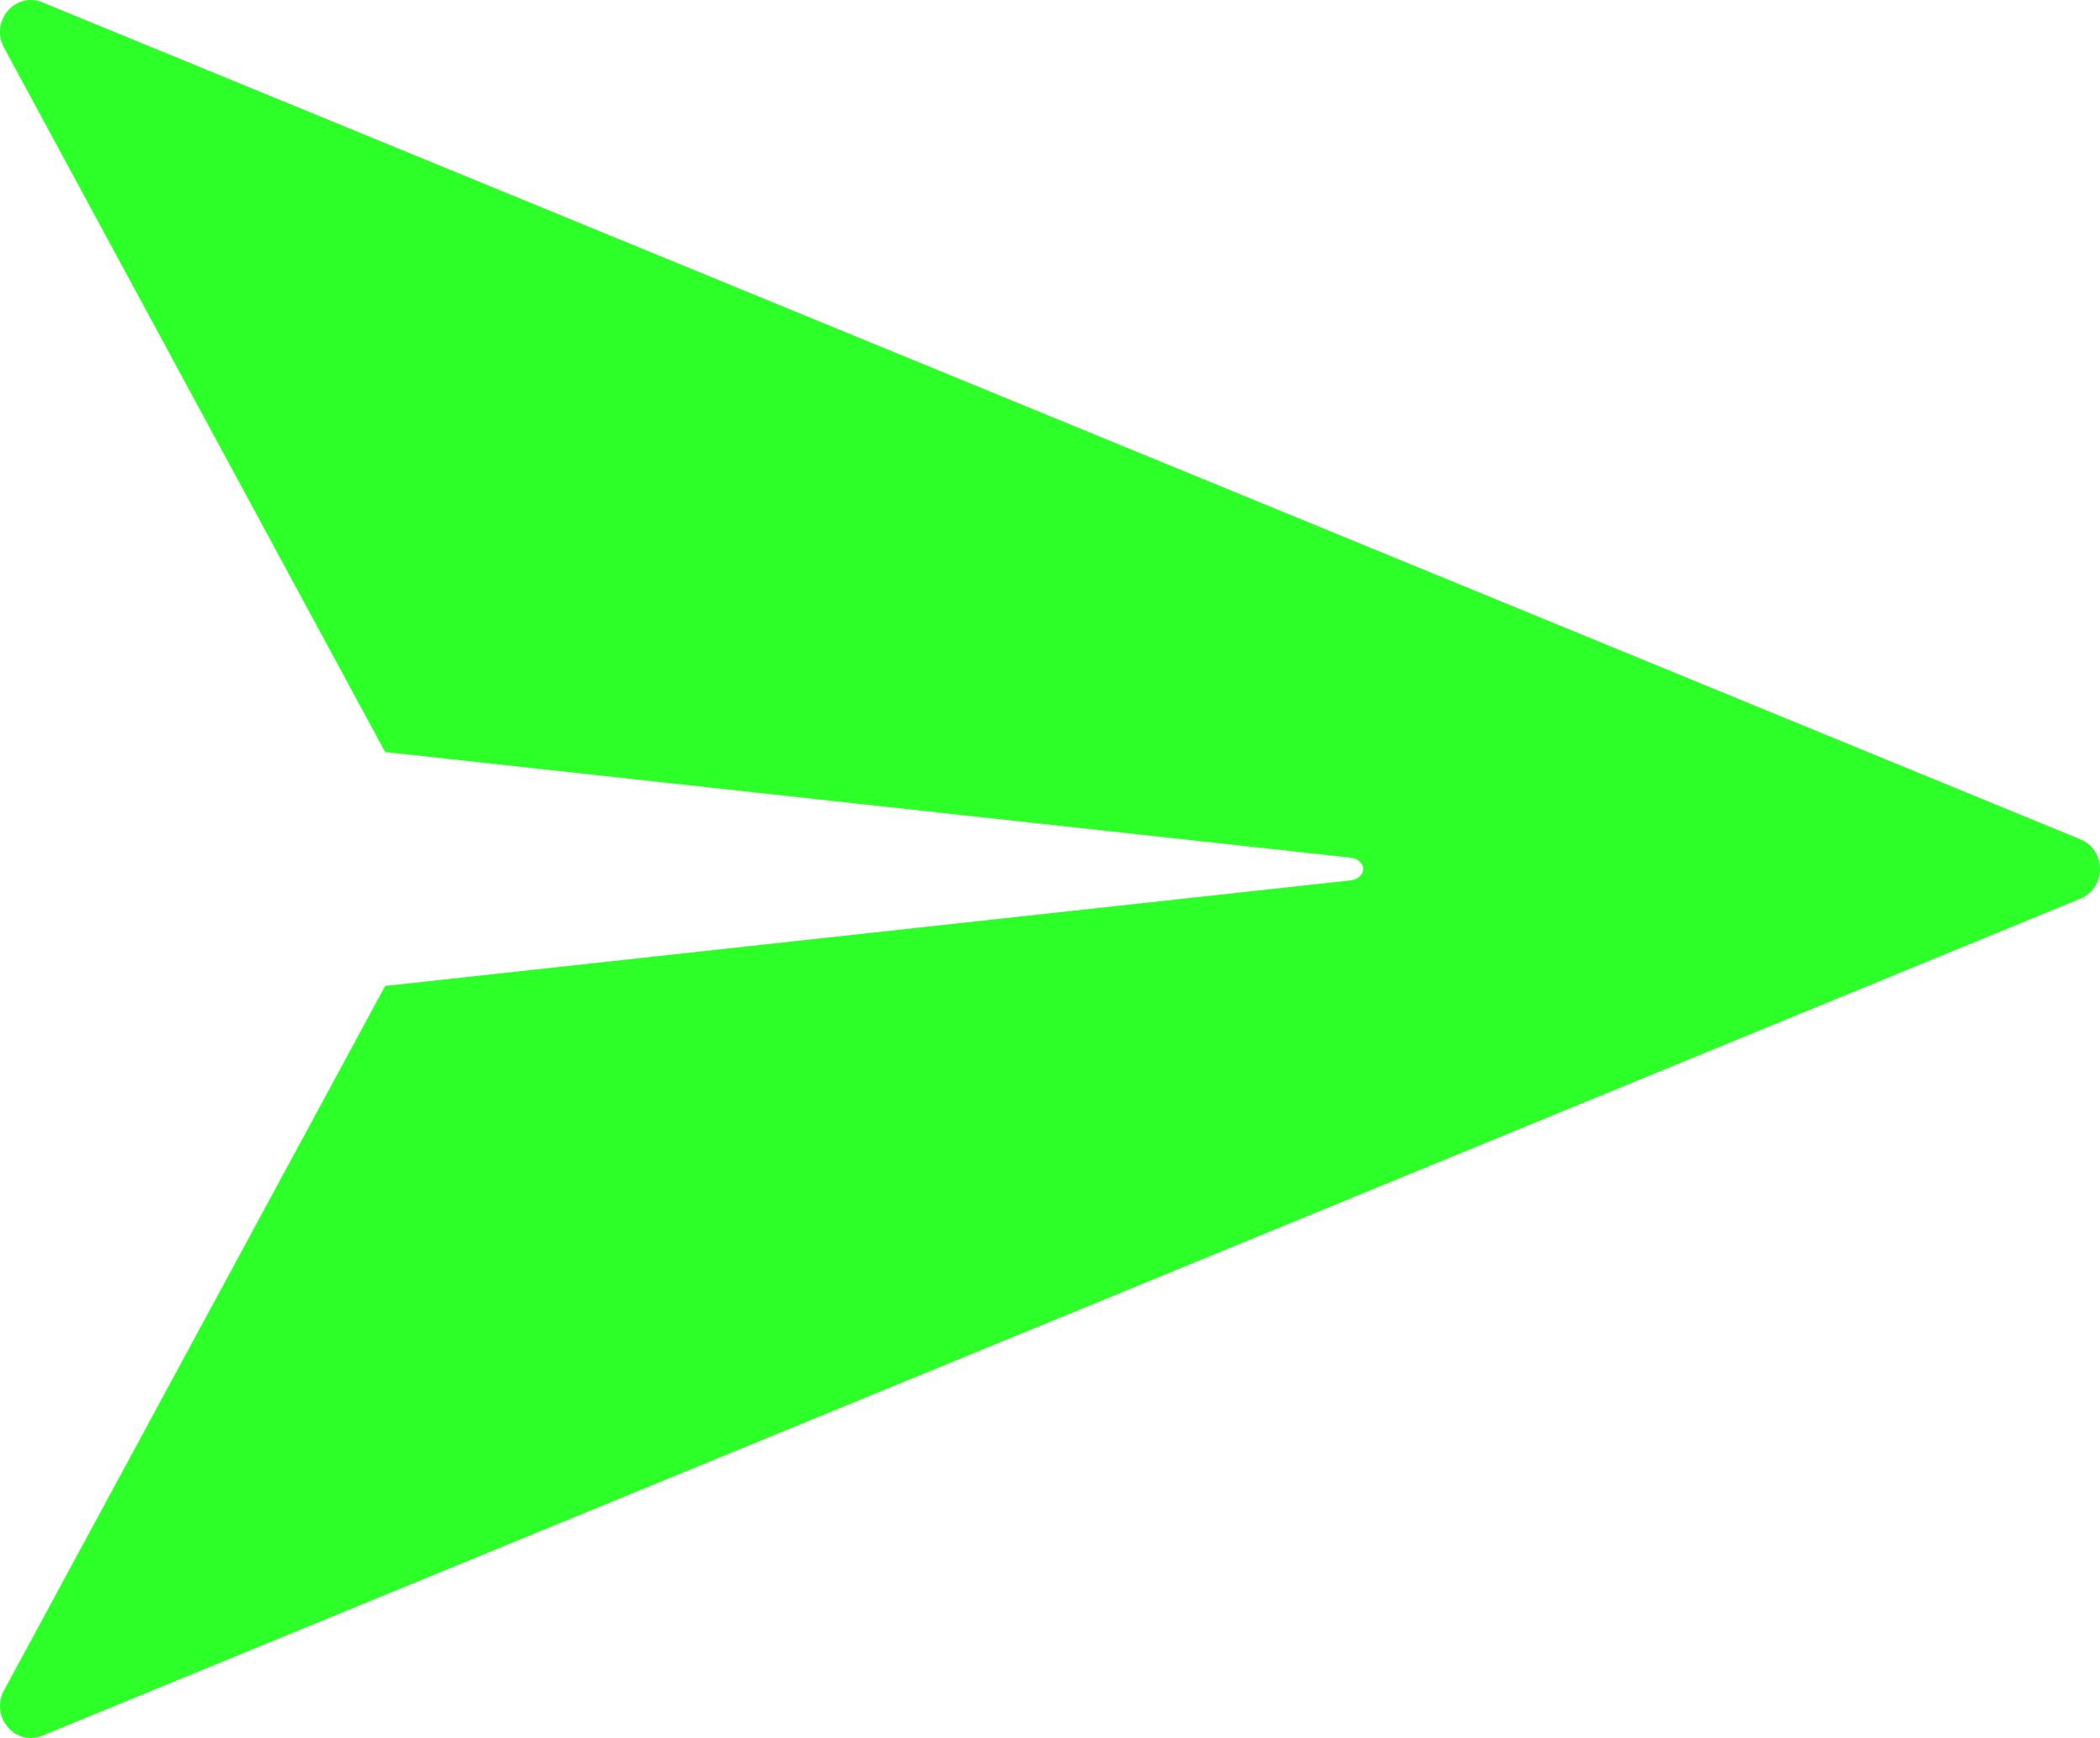
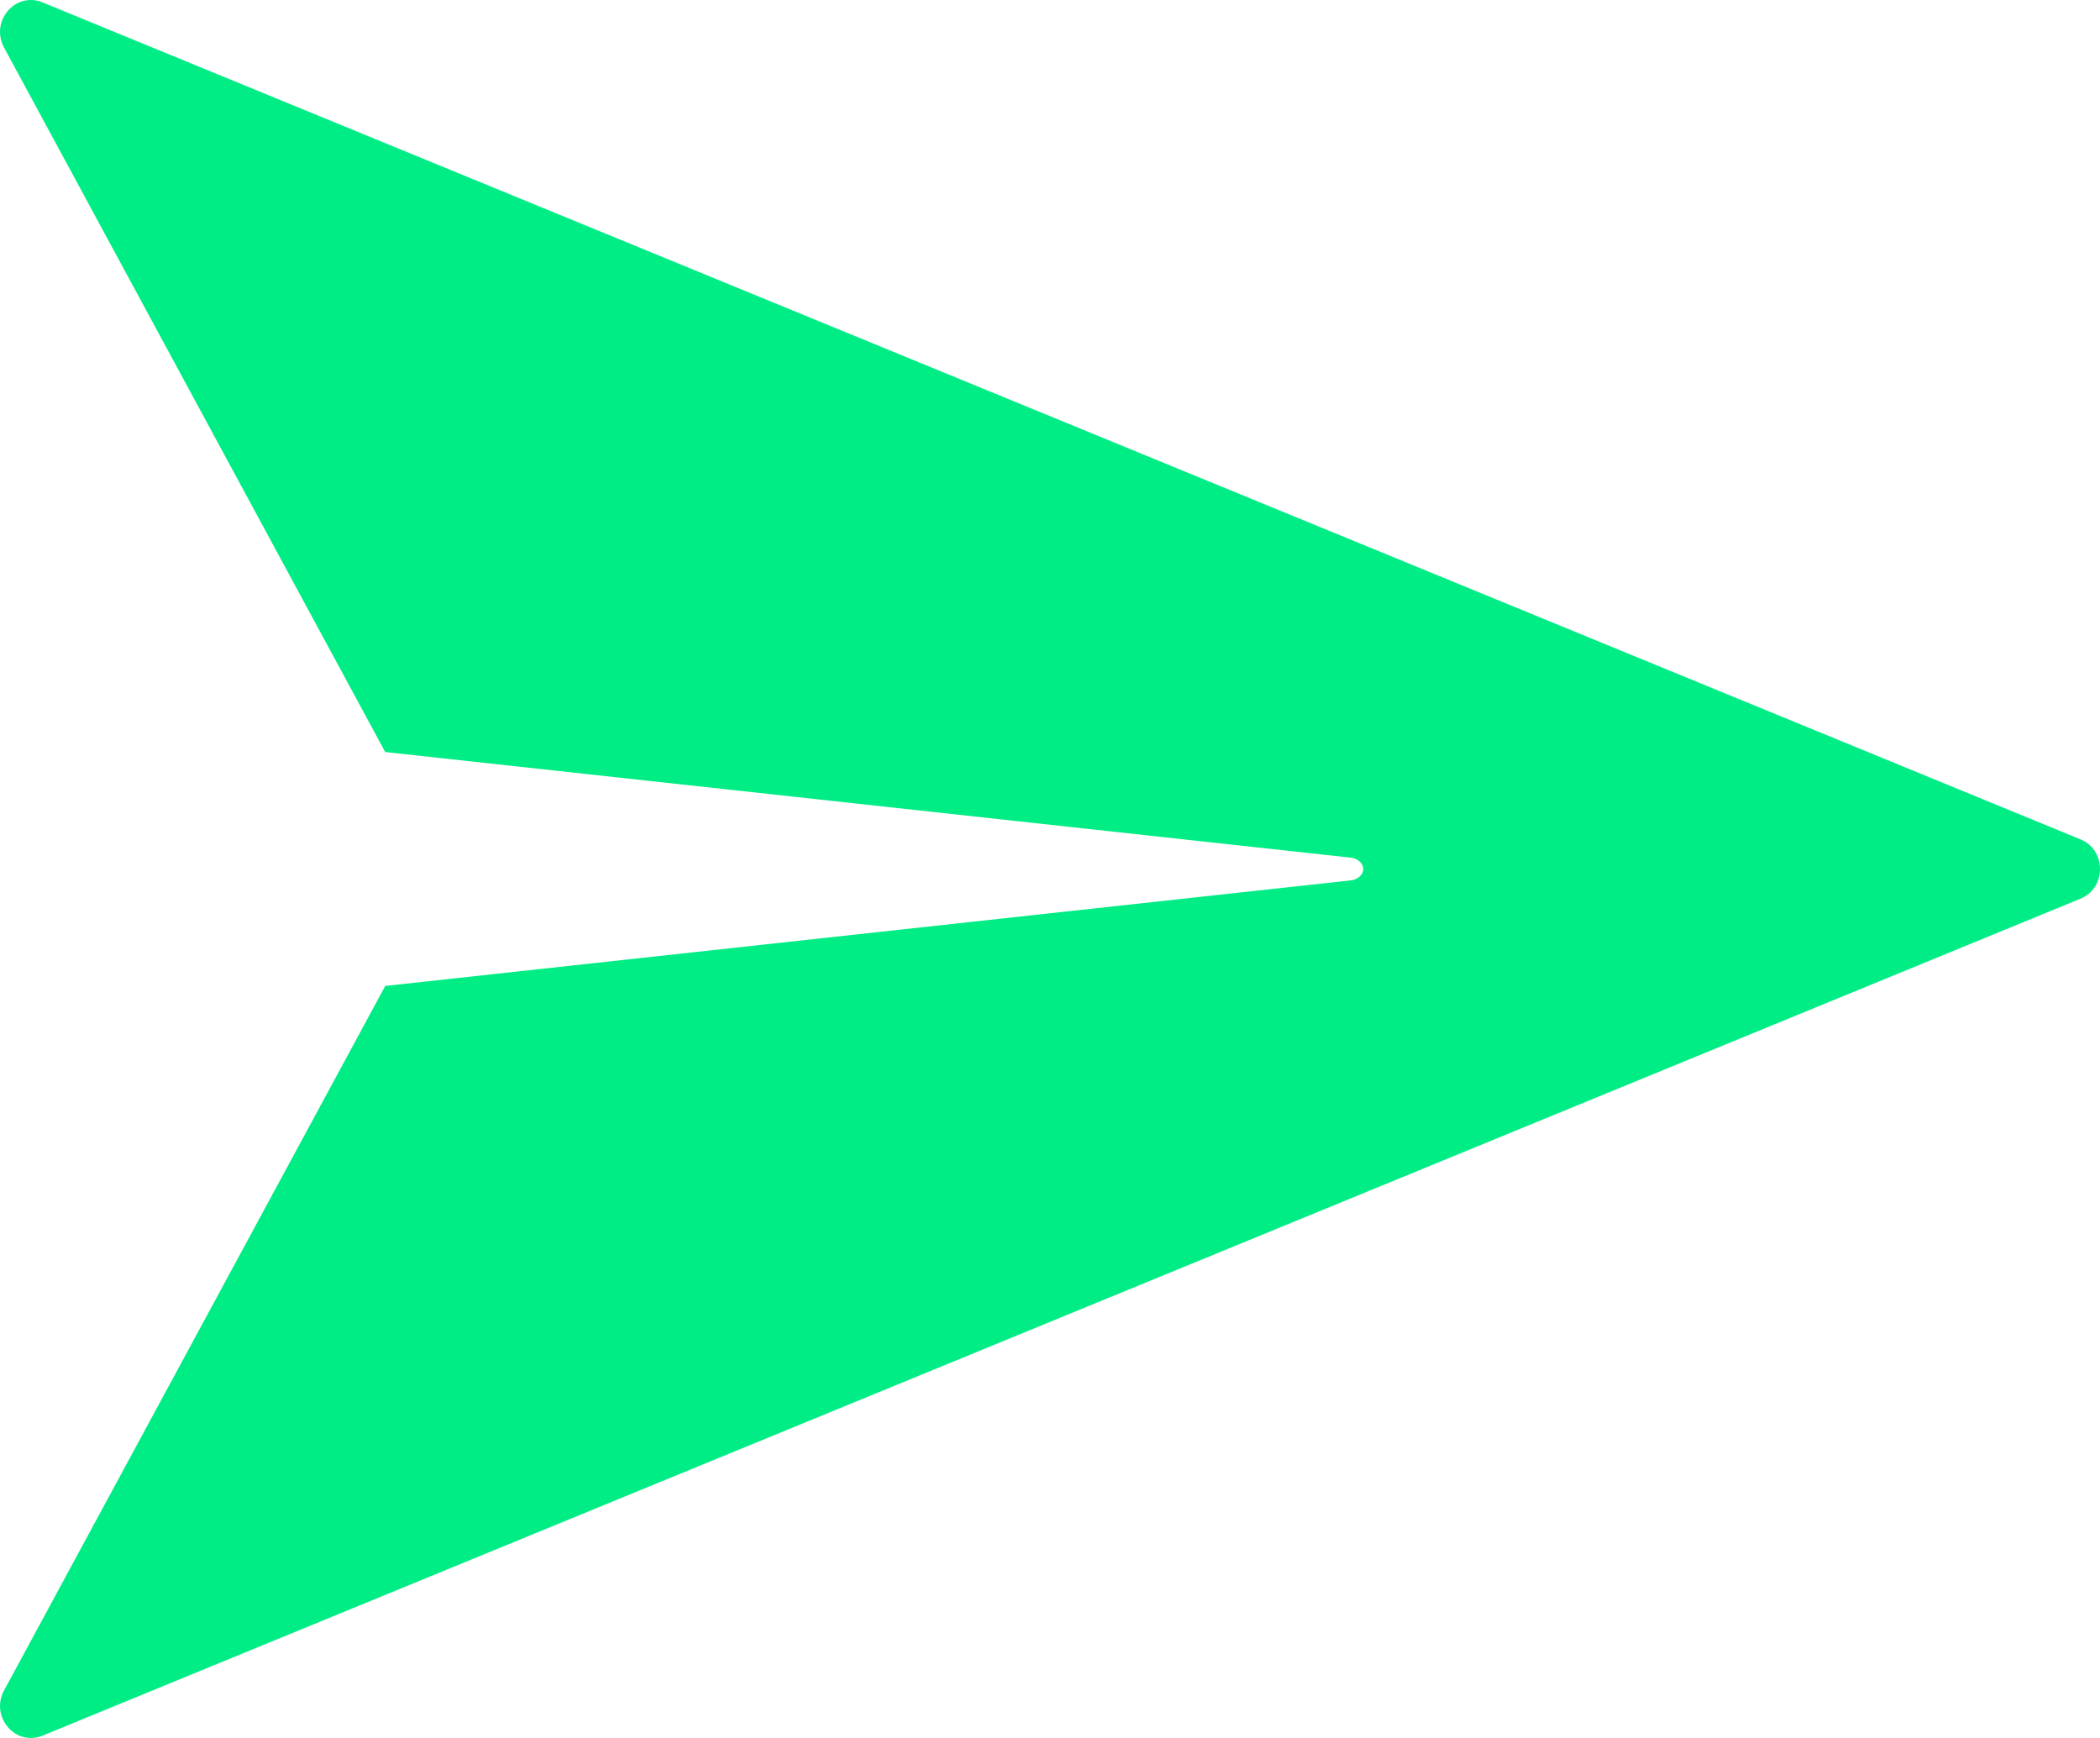
<svg xmlns="http://www.w3.org/2000/svg" width="29" height="24" viewBox="0 0 29 24" fill="none">
-   <path fillRule="evenodd" clipRule="evenodd" d="M5.32 10.386L0.056 0.657C-0.034 0.49 -0.014 0.294 0.108 0.151C0.229 0.008 0.417 -0.038 0.587 0.033L28.731 11.591C28.897 11.659 29 11.816 29 12C29 12.184 28.897 12.341 28.731 12.41L0.587 23.968C0.416 24.038 0.229 23.992 0.108 23.849C-0.014 23.706 -0.034 23.509 0.056 23.344L5.32 13.615L18.648 12.158C18.75 12.147 18.826 12.08 18.826 12C18.826 11.921 18.751 11.854 18.648 11.843L5.32 10.385V10.386Z" fill="#2DFF28" />
+   <path fillRule="evenodd" clipRule="evenodd" d="M5.32 10.386L0.056 0.657C-0.034 0.49 -0.014 0.294 0.108 0.151C0.229 0.008 0.417 -0.038 0.587 0.033L28.731 11.591C28.897 11.659 29 11.816 29 12C29 12.184 28.897 12.341 28.731 12.41L0.587 23.968C0.416 24.038 0.229 23.992 0.108 23.849C-0.014 23.706 -0.034 23.509 0.056 23.344L5.32 13.615L18.648 12.158C18.75 12.147 18.826 12.08 18.826 12C18.826 11.921 18.751 11.854 18.648 11.843L5.32 10.385V10.386Z" fill="#00ed85" />
</svg>
